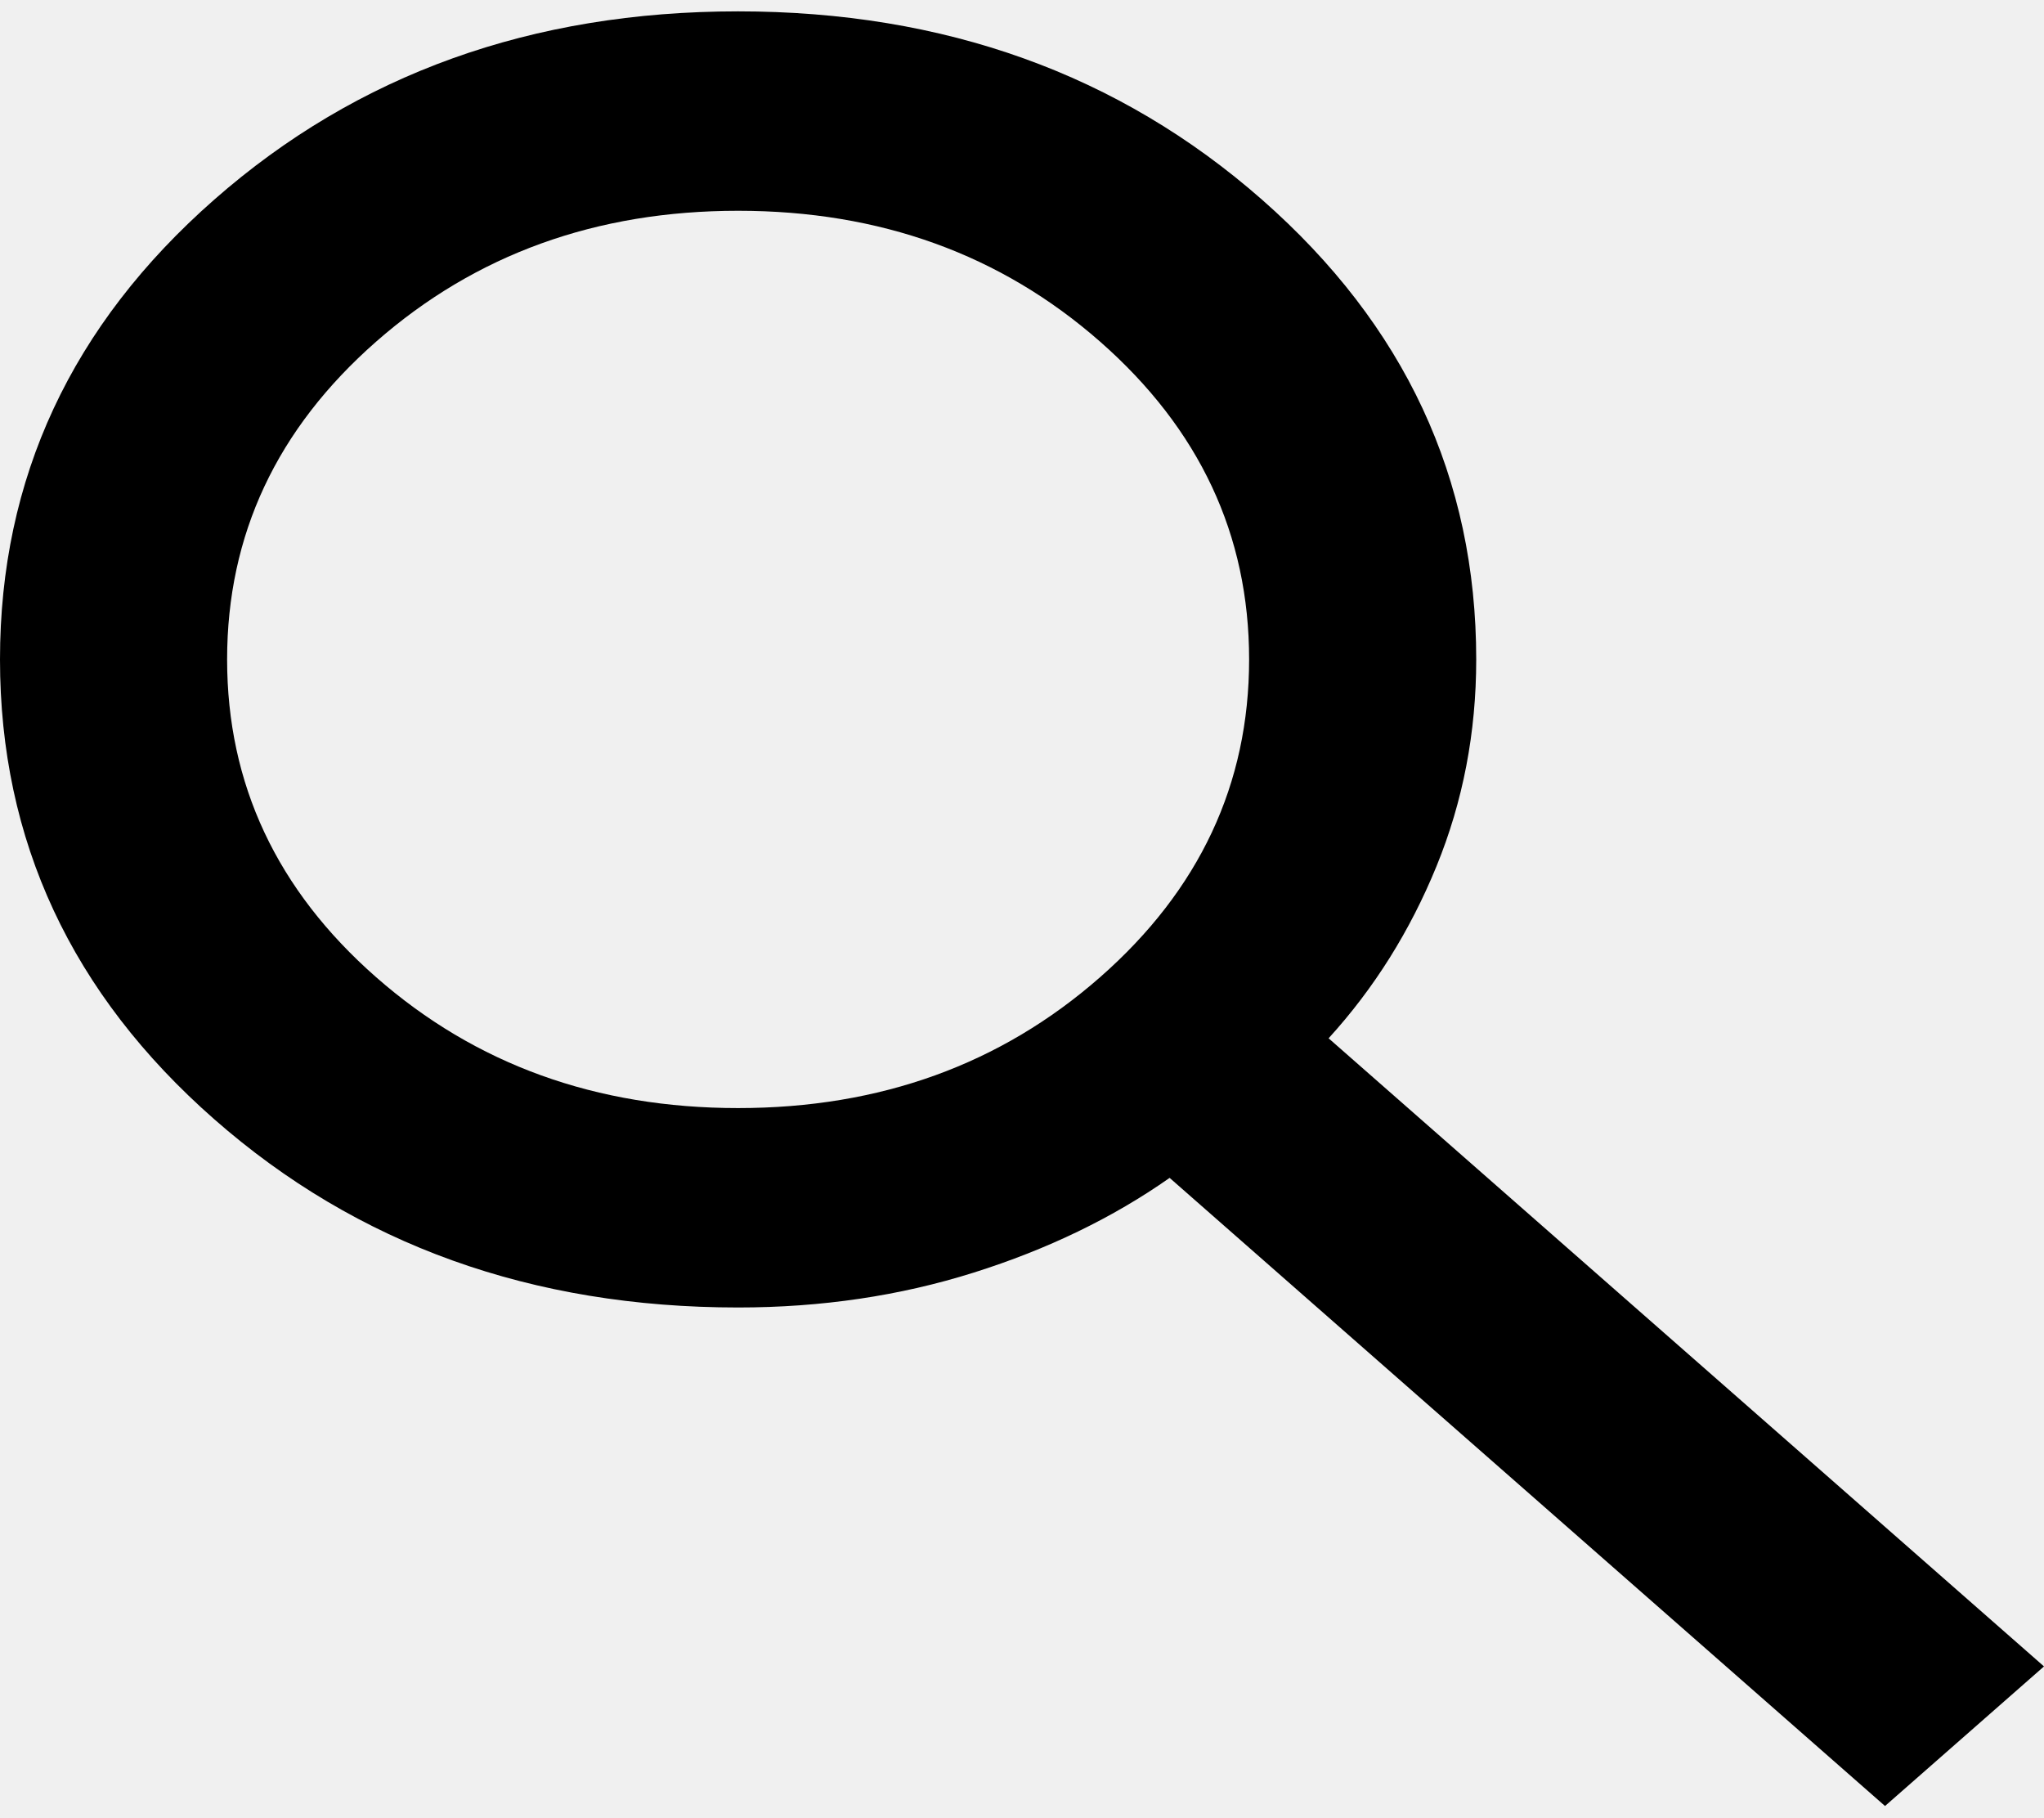
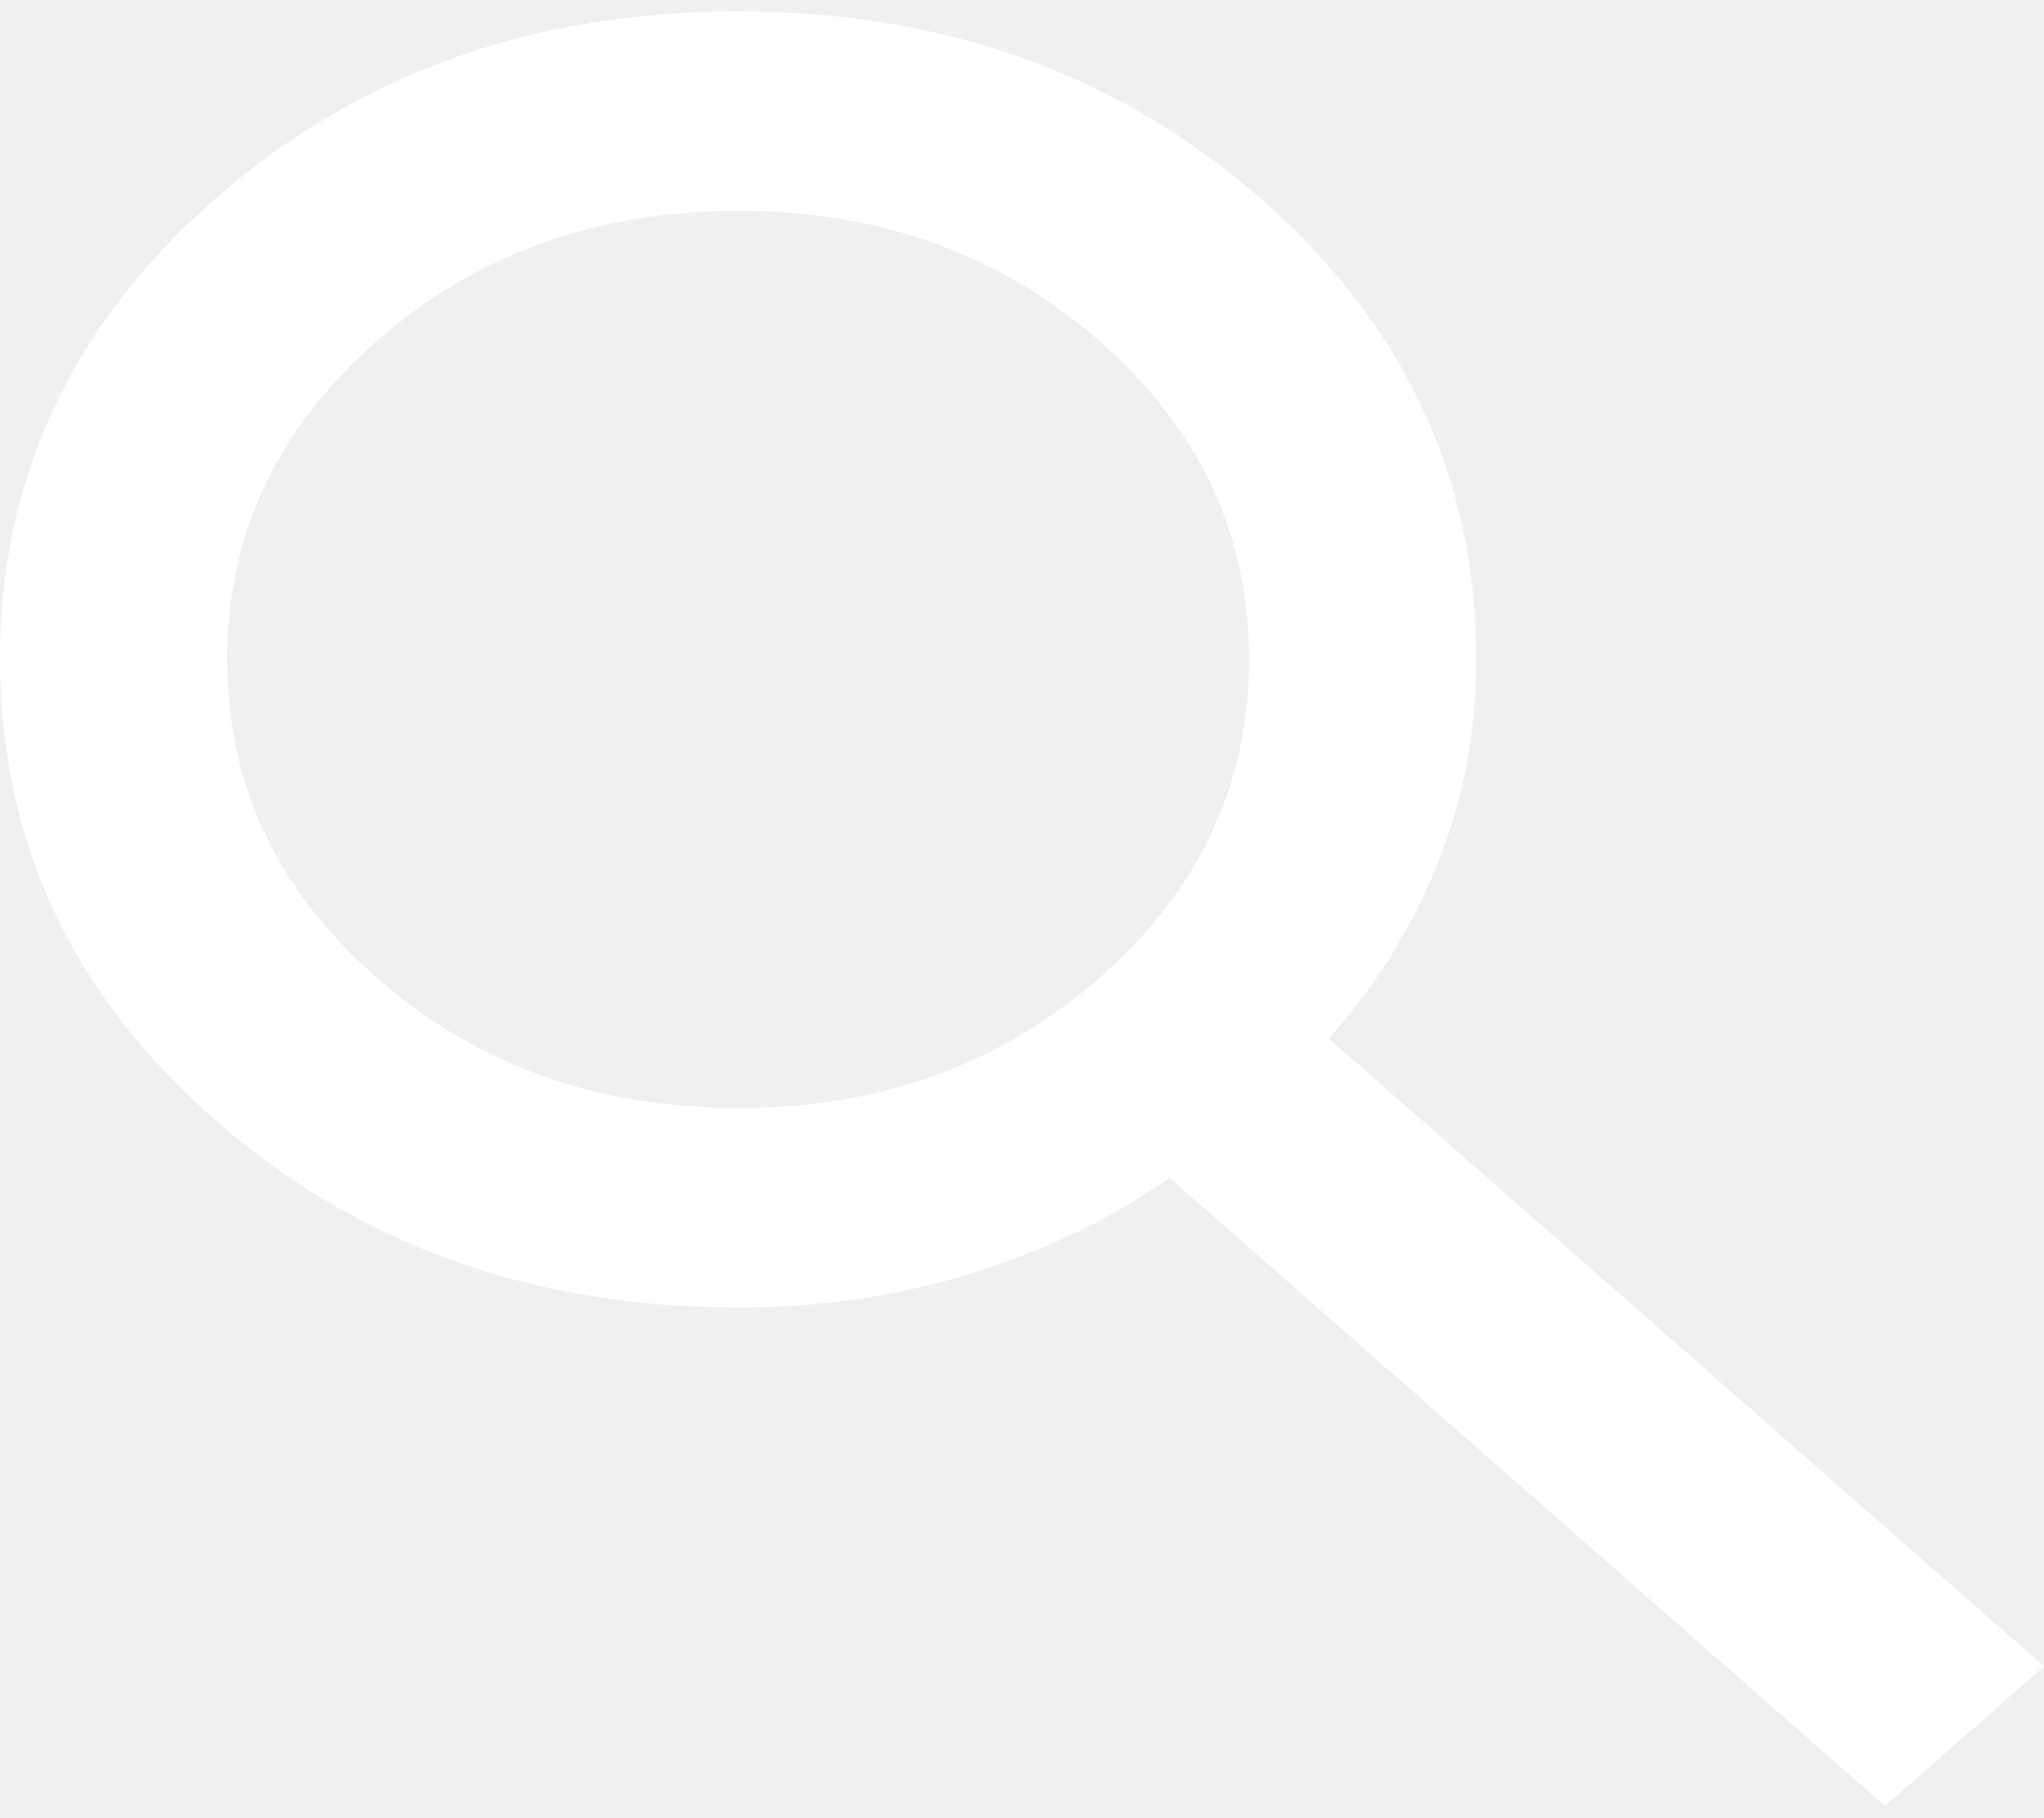
<svg xmlns="http://www.w3.org/2000/svg" width="99" height="88" viewBox="0 0 99 88" fill="none">
-   <path d="M91.3 87.45L56.65 57.035C53.9 58.966 50.737 60.495 47.163 61.621C43.587 62.748 39.783 63.311 35.75 63.311C25.758 63.311 17.302 60.273 10.381 54.199C3.46 48.124 0 40.701 0 31.931C0 23.16 3.46 15.738 10.381 9.663C17.302 3.588 25.758 0.55 35.75 0.55C45.742 0.55 54.198 3.588 61.119 9.663C68.04 15.738 71.5 23.16 71.5 31.931C71.5 35.471 70.858 38.81 69.575 41.948C68.292 45.086 66.55 47.862 64.35 50.276L99 80.691L91.3 87.45ZM35.75 53.655C42.625 53.655 48.469 51.543 53.281 47.319C58.094 43.095 60.5 37.965 60.5 31.931C60.5 25.896 58.094 20.767 53.281 16.542C48.469 12.318 42.625 10.206 35.75 10.206C28.875 10.206 23.031 12.318 18.219 16.542C13.406 20.767 11 25.896 11 31.931C11 37.965 13.406 43.095 18.219 47.319C23.031 51.543 28.875 53.655 35.75 53.655Z" fill="black" />
+   <path d="M91.3 87.45L56.65 57.035C53.9 58.966 50.737 60.495 47.163 61.621C43.587 62.748 39.783 63.311 35.75 63.311C25.758 63.311 17.302 60.273 10.381 54.199C3.46 48.124 0 40.701 0 31.931C0 23.16 3.46 15.738 10.381 9.663C17.302 3.588 25.758 0.55 35.75 0.55C45.742 0.55 54.198 3.588 61.119 9.663C68.04 15.738 71.5 23.16 71.5 31.931C71.5 35.471 70.858 38.81 69.575 41.948C68.292 45.086 66.55 47.862 64.35 50.276L99 80.691L91.3 87.45ZM35.75 53.655C42.625 53.655 48.469 51.543 53.281 47.319C58.094 43.095 60.5 37.965 60.5 31.931C60.5 25.896 58.094 20.767 53.281 16.542C48.469 12.318 42.625 10.206 35.75 10.206C28.875 10.206 23.031 12.318 18.219 16.542C13.406 20.767 11 25.896 11 31.931C11 37.965 13.406 43.095 18.219 47.319C23.031 51.543 28.875 53.655 35.75 53.655Z" fill="white" />
</svg>
